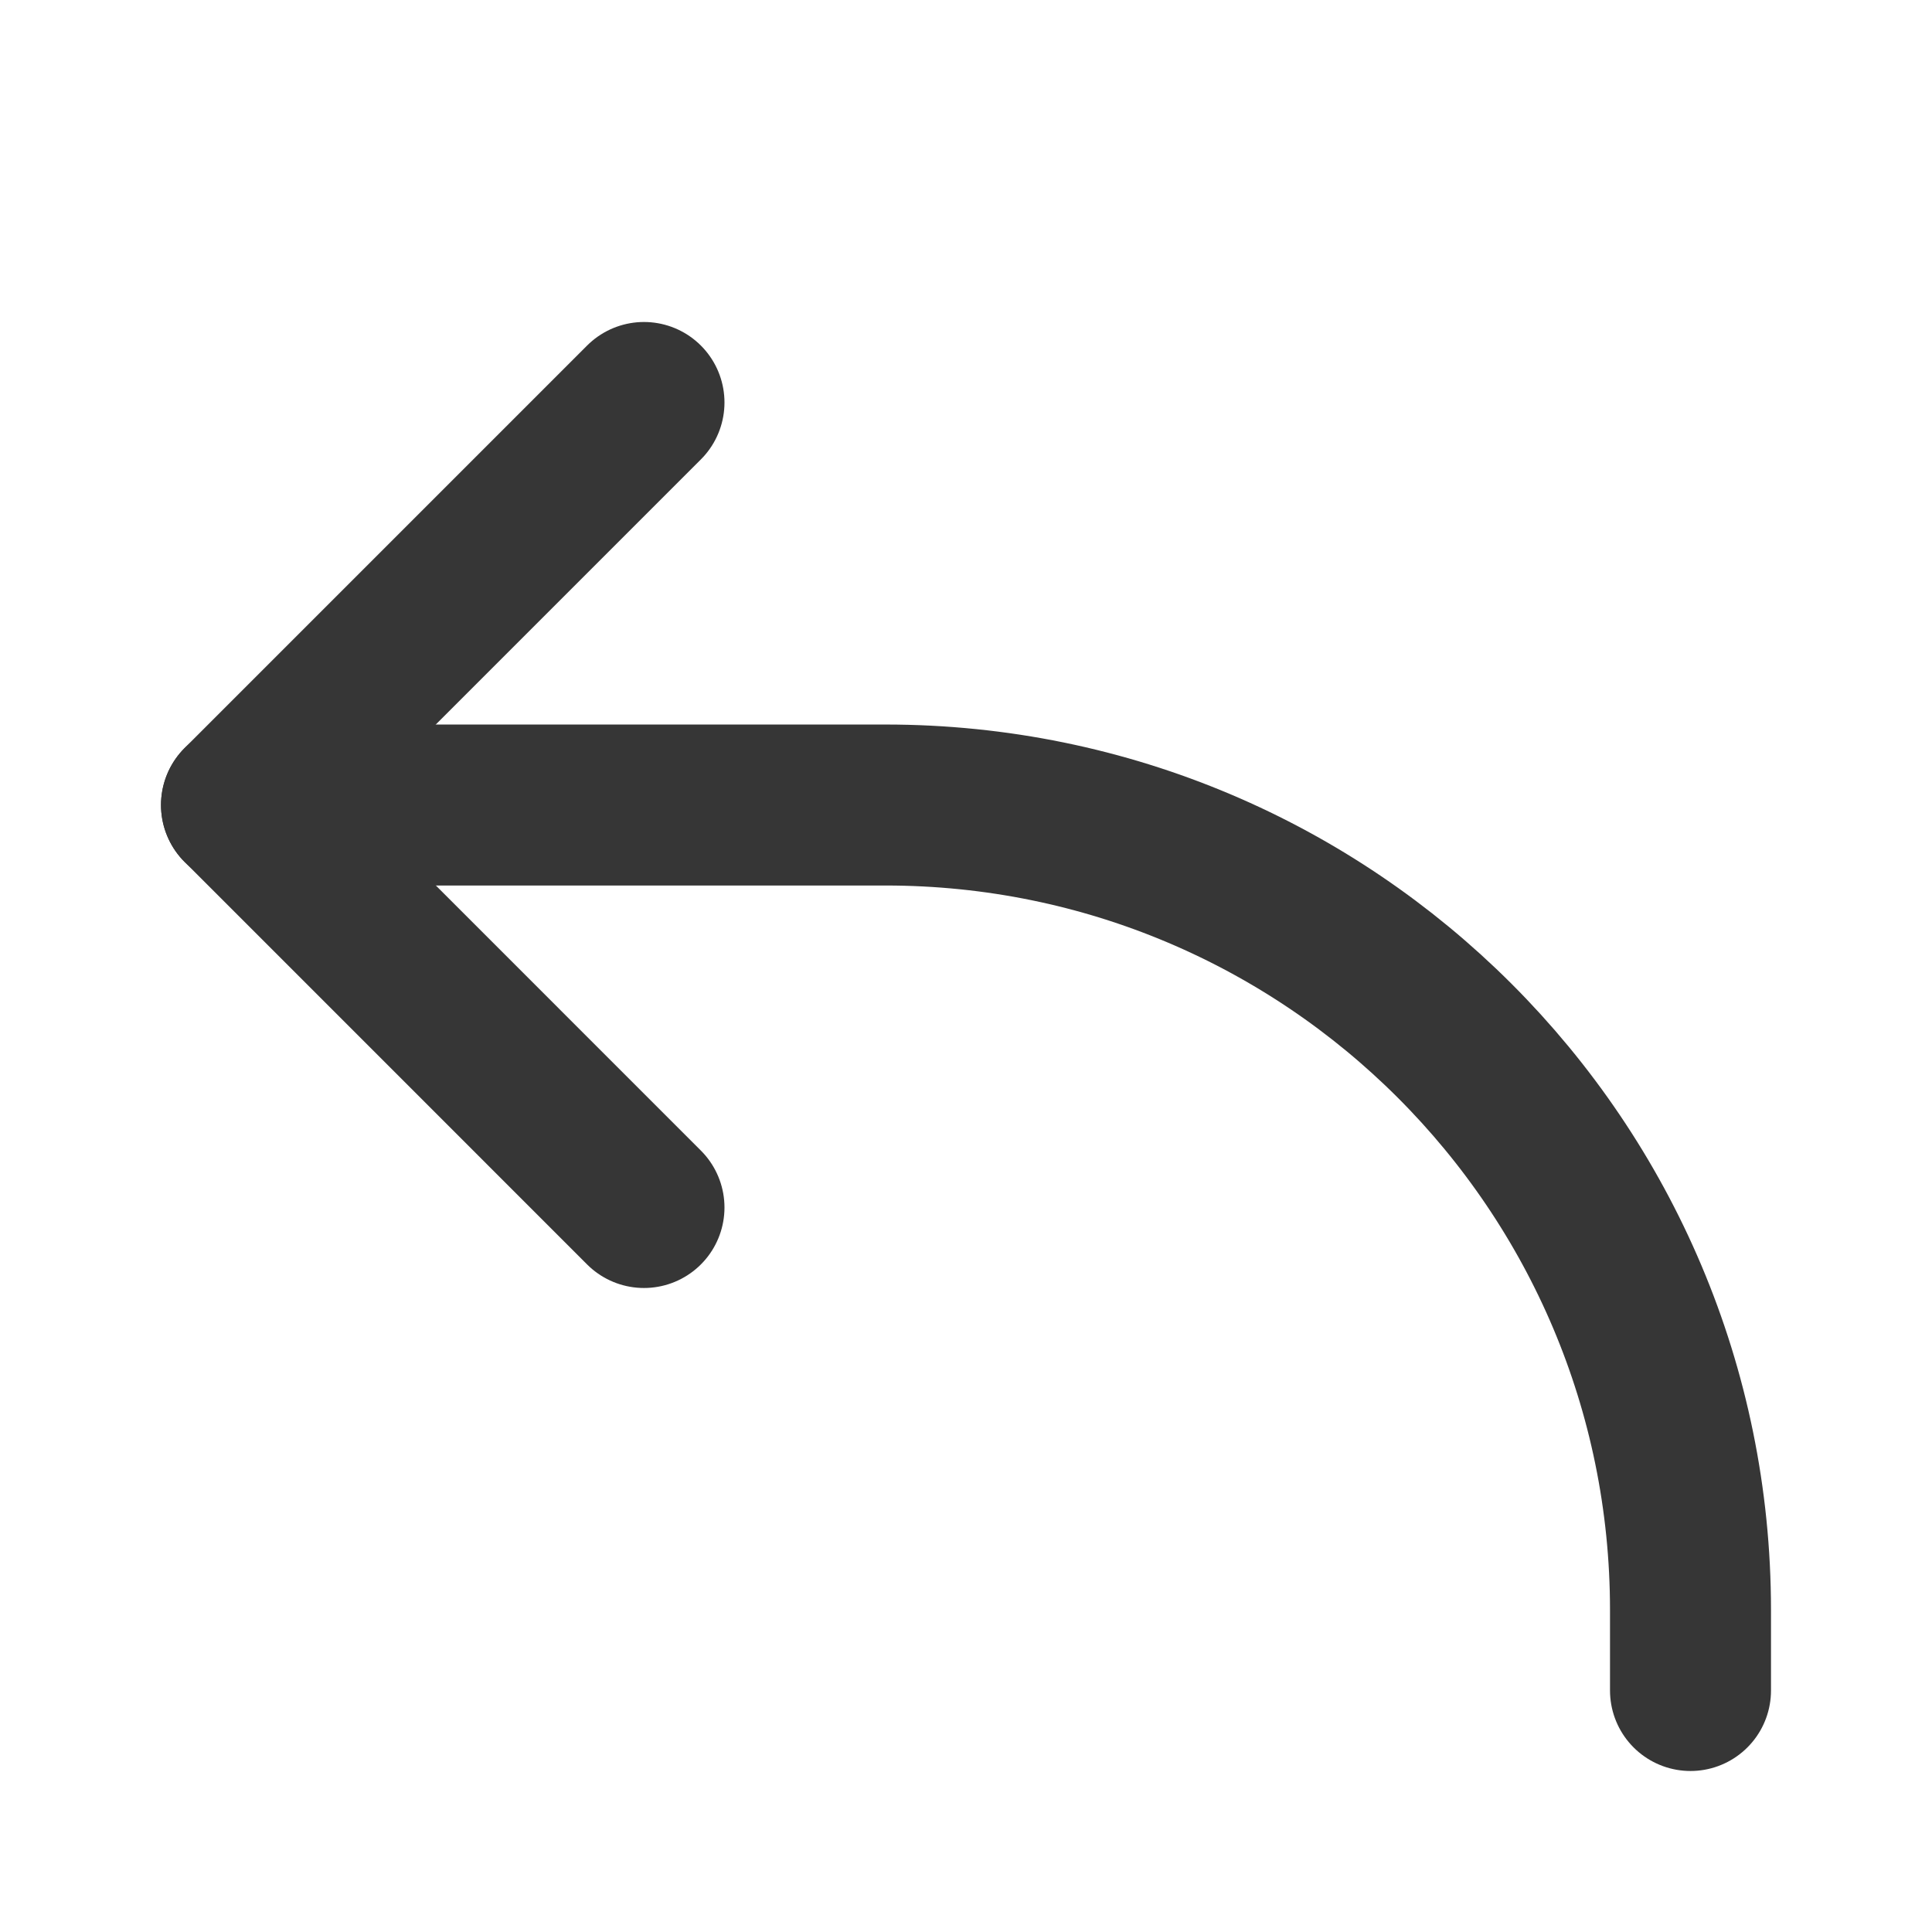
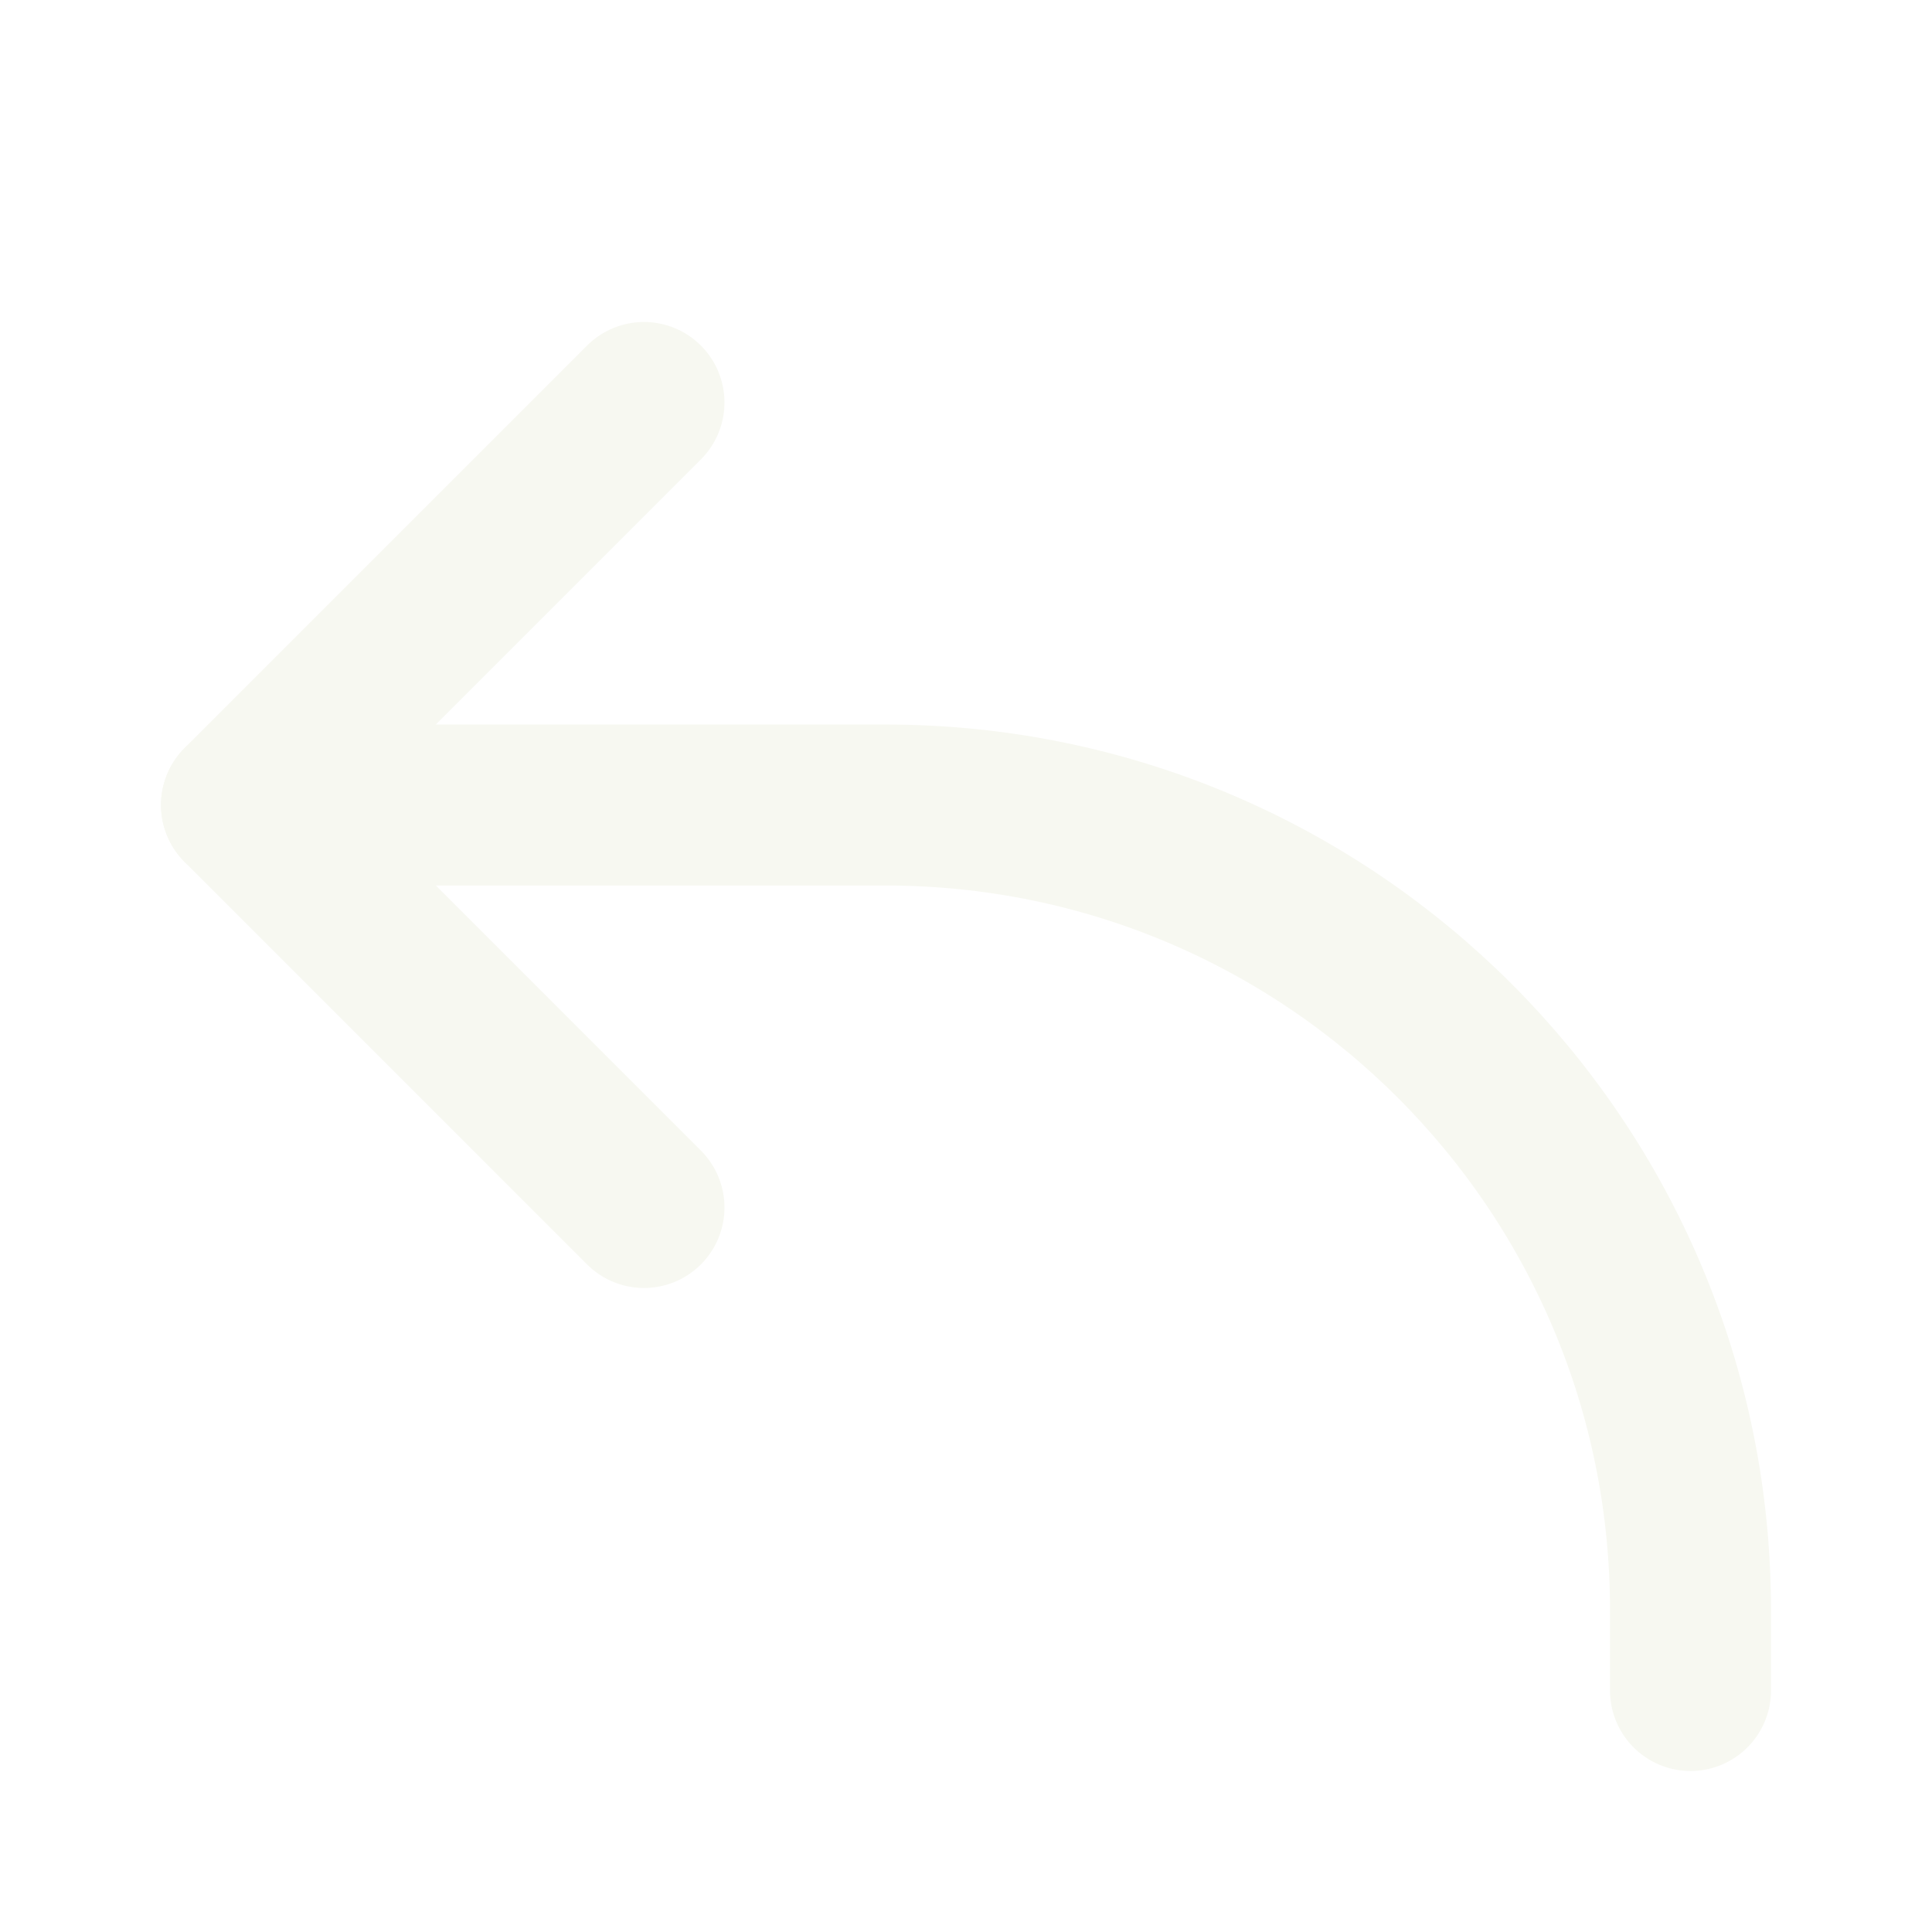
<svg xmlns="http://www.w3.org/2000/svg" width="40" height="40" viewBox="0 0 40 40" fill="none">
-   <path d="M13.333 8.333L5 16.666L13.333 25" stroke="#363636" stroke-width="3.333" stroke-linecap="round" stroke-linejoin="round" />
-   <path d="M5 16.667H18.333C27.538 16.667 35 24.129 35 33.334V35" stroke="#363636" stroke-width="3.333" stroke-linecap="round" stroke-linejoin="round" />
+   <path d="M13.333 8.333L5 16.666L13.333 25" stroke="#F7F8F1" stroke-width="3.333" stroke-linecap="round" stroke-linejoin="round" />
+   <path d="M5 16.667H18.333C27.538 16.667 35 24.129 35 33.334V35" stroke="#F7F8F1" stroke-width="3.333" stroke-linecap="round" stroke-linejoin="round" />
</svg>
